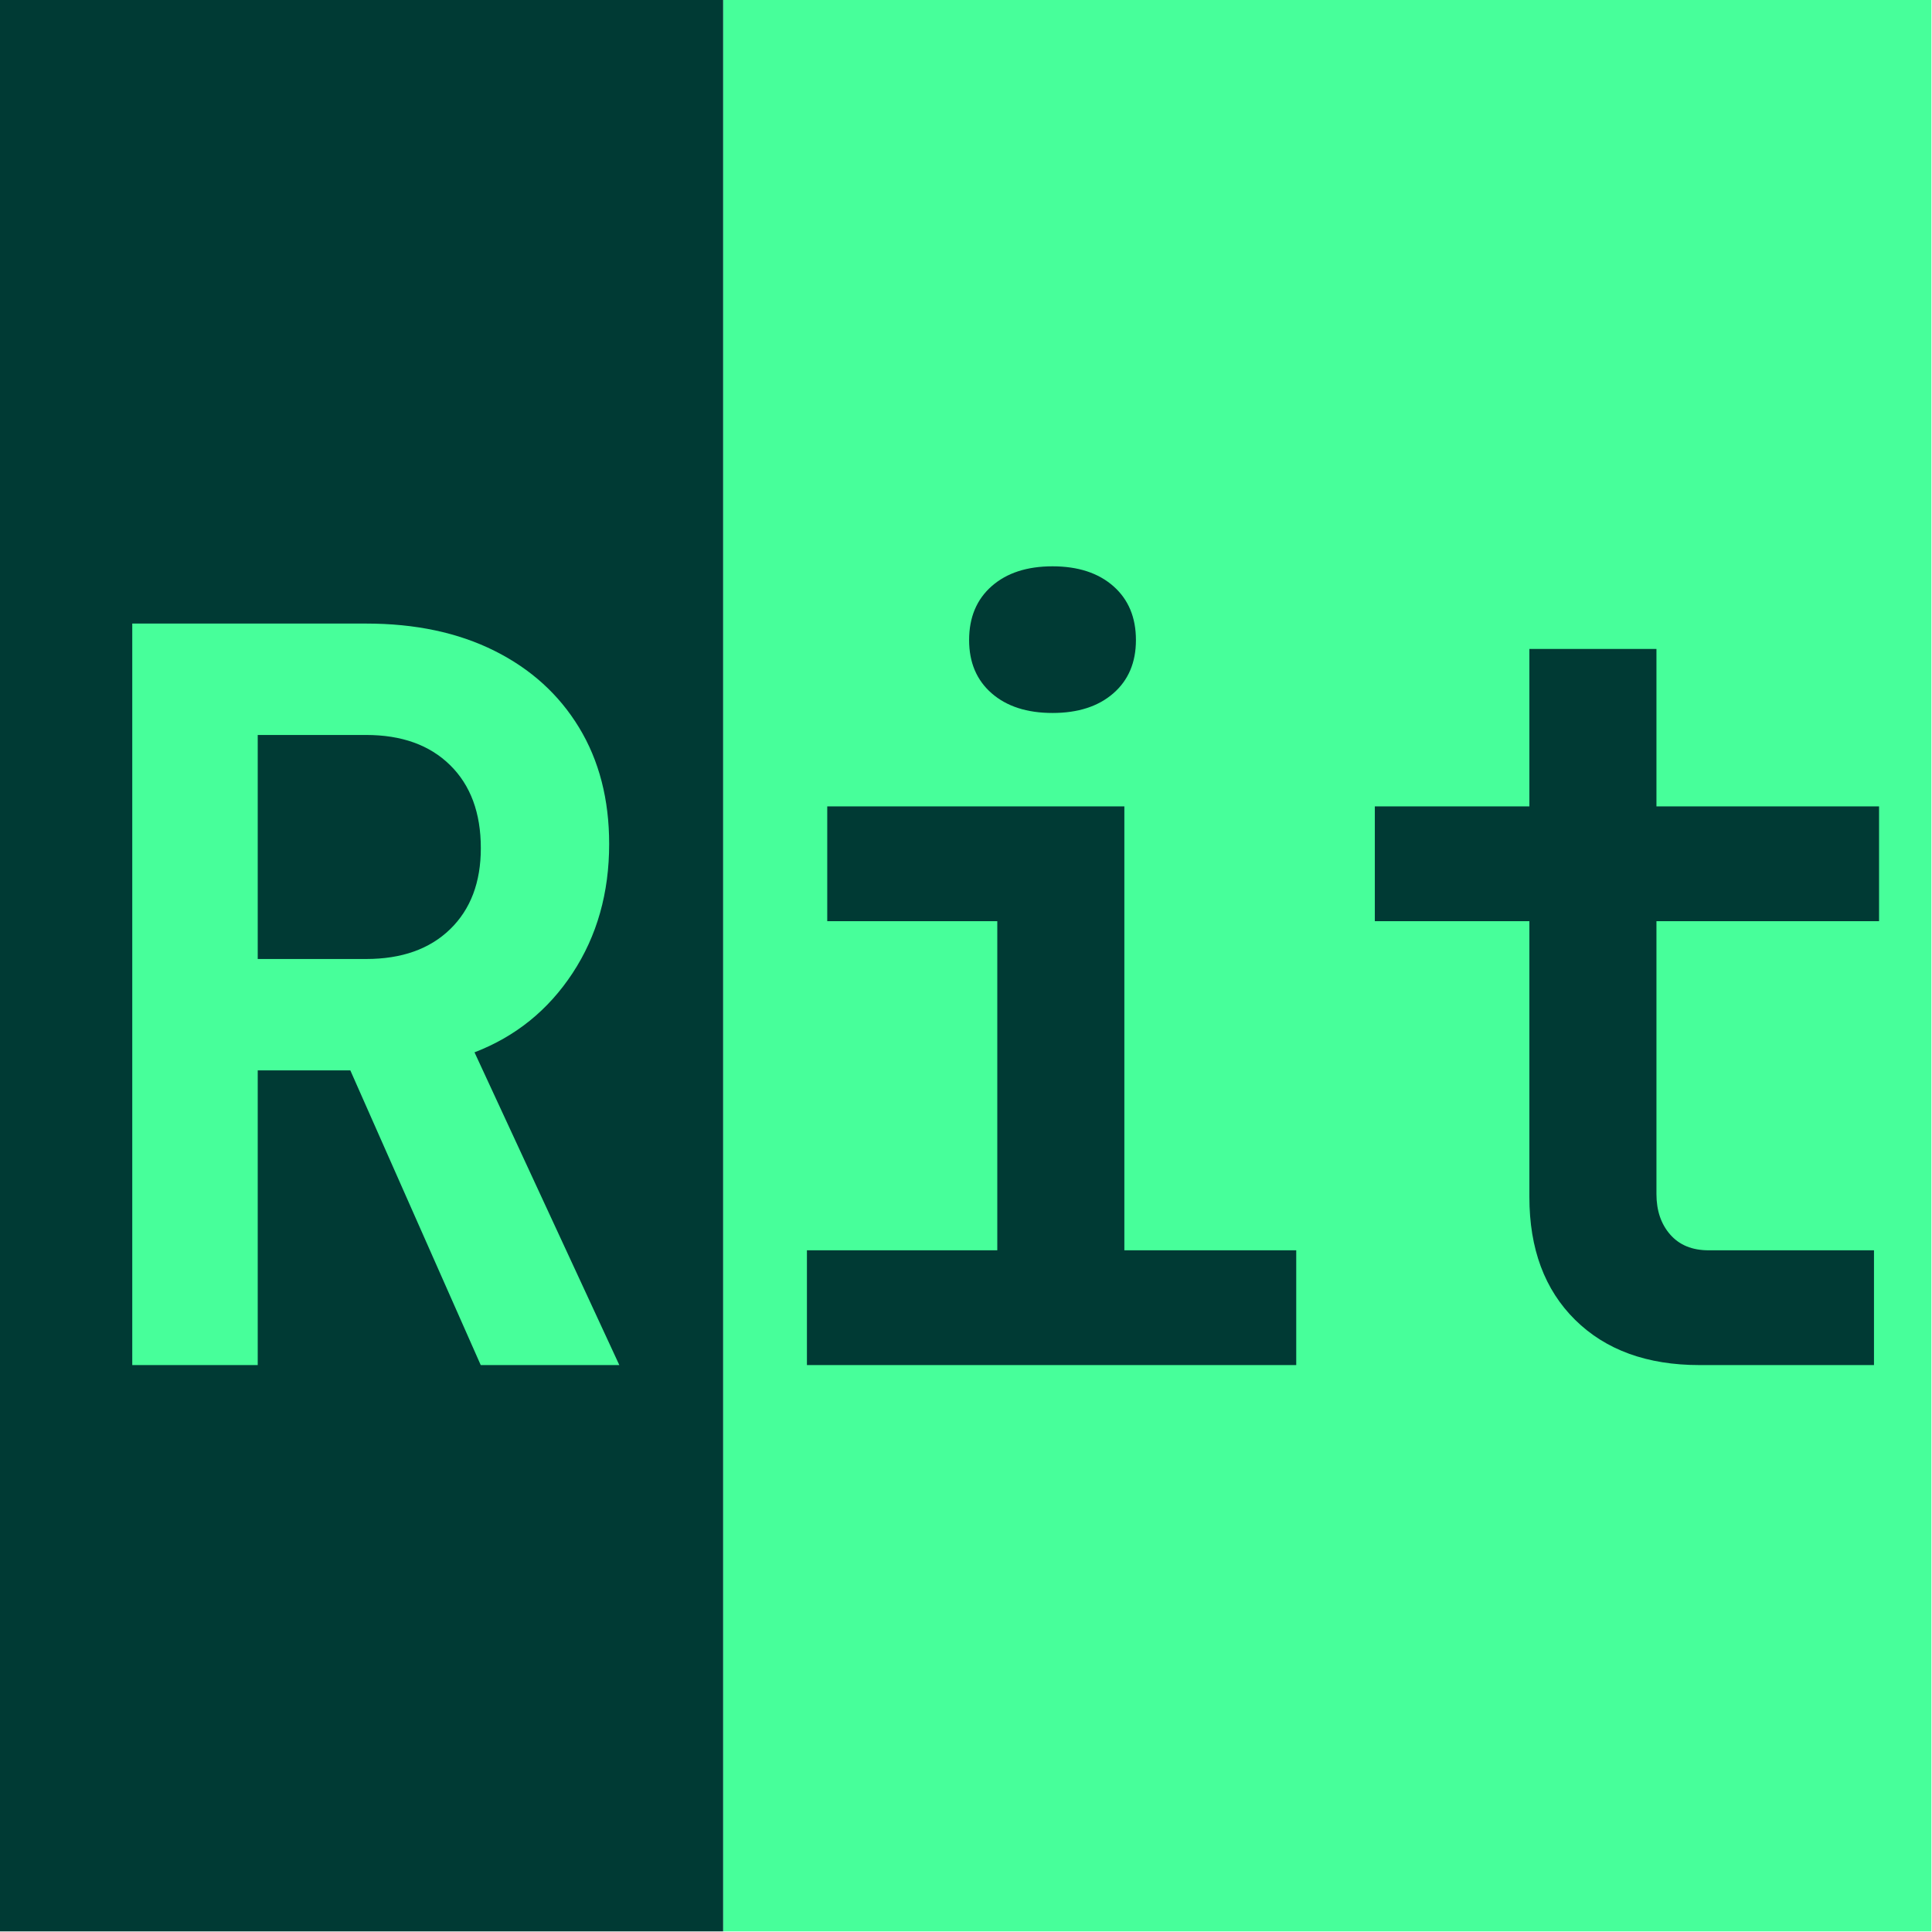
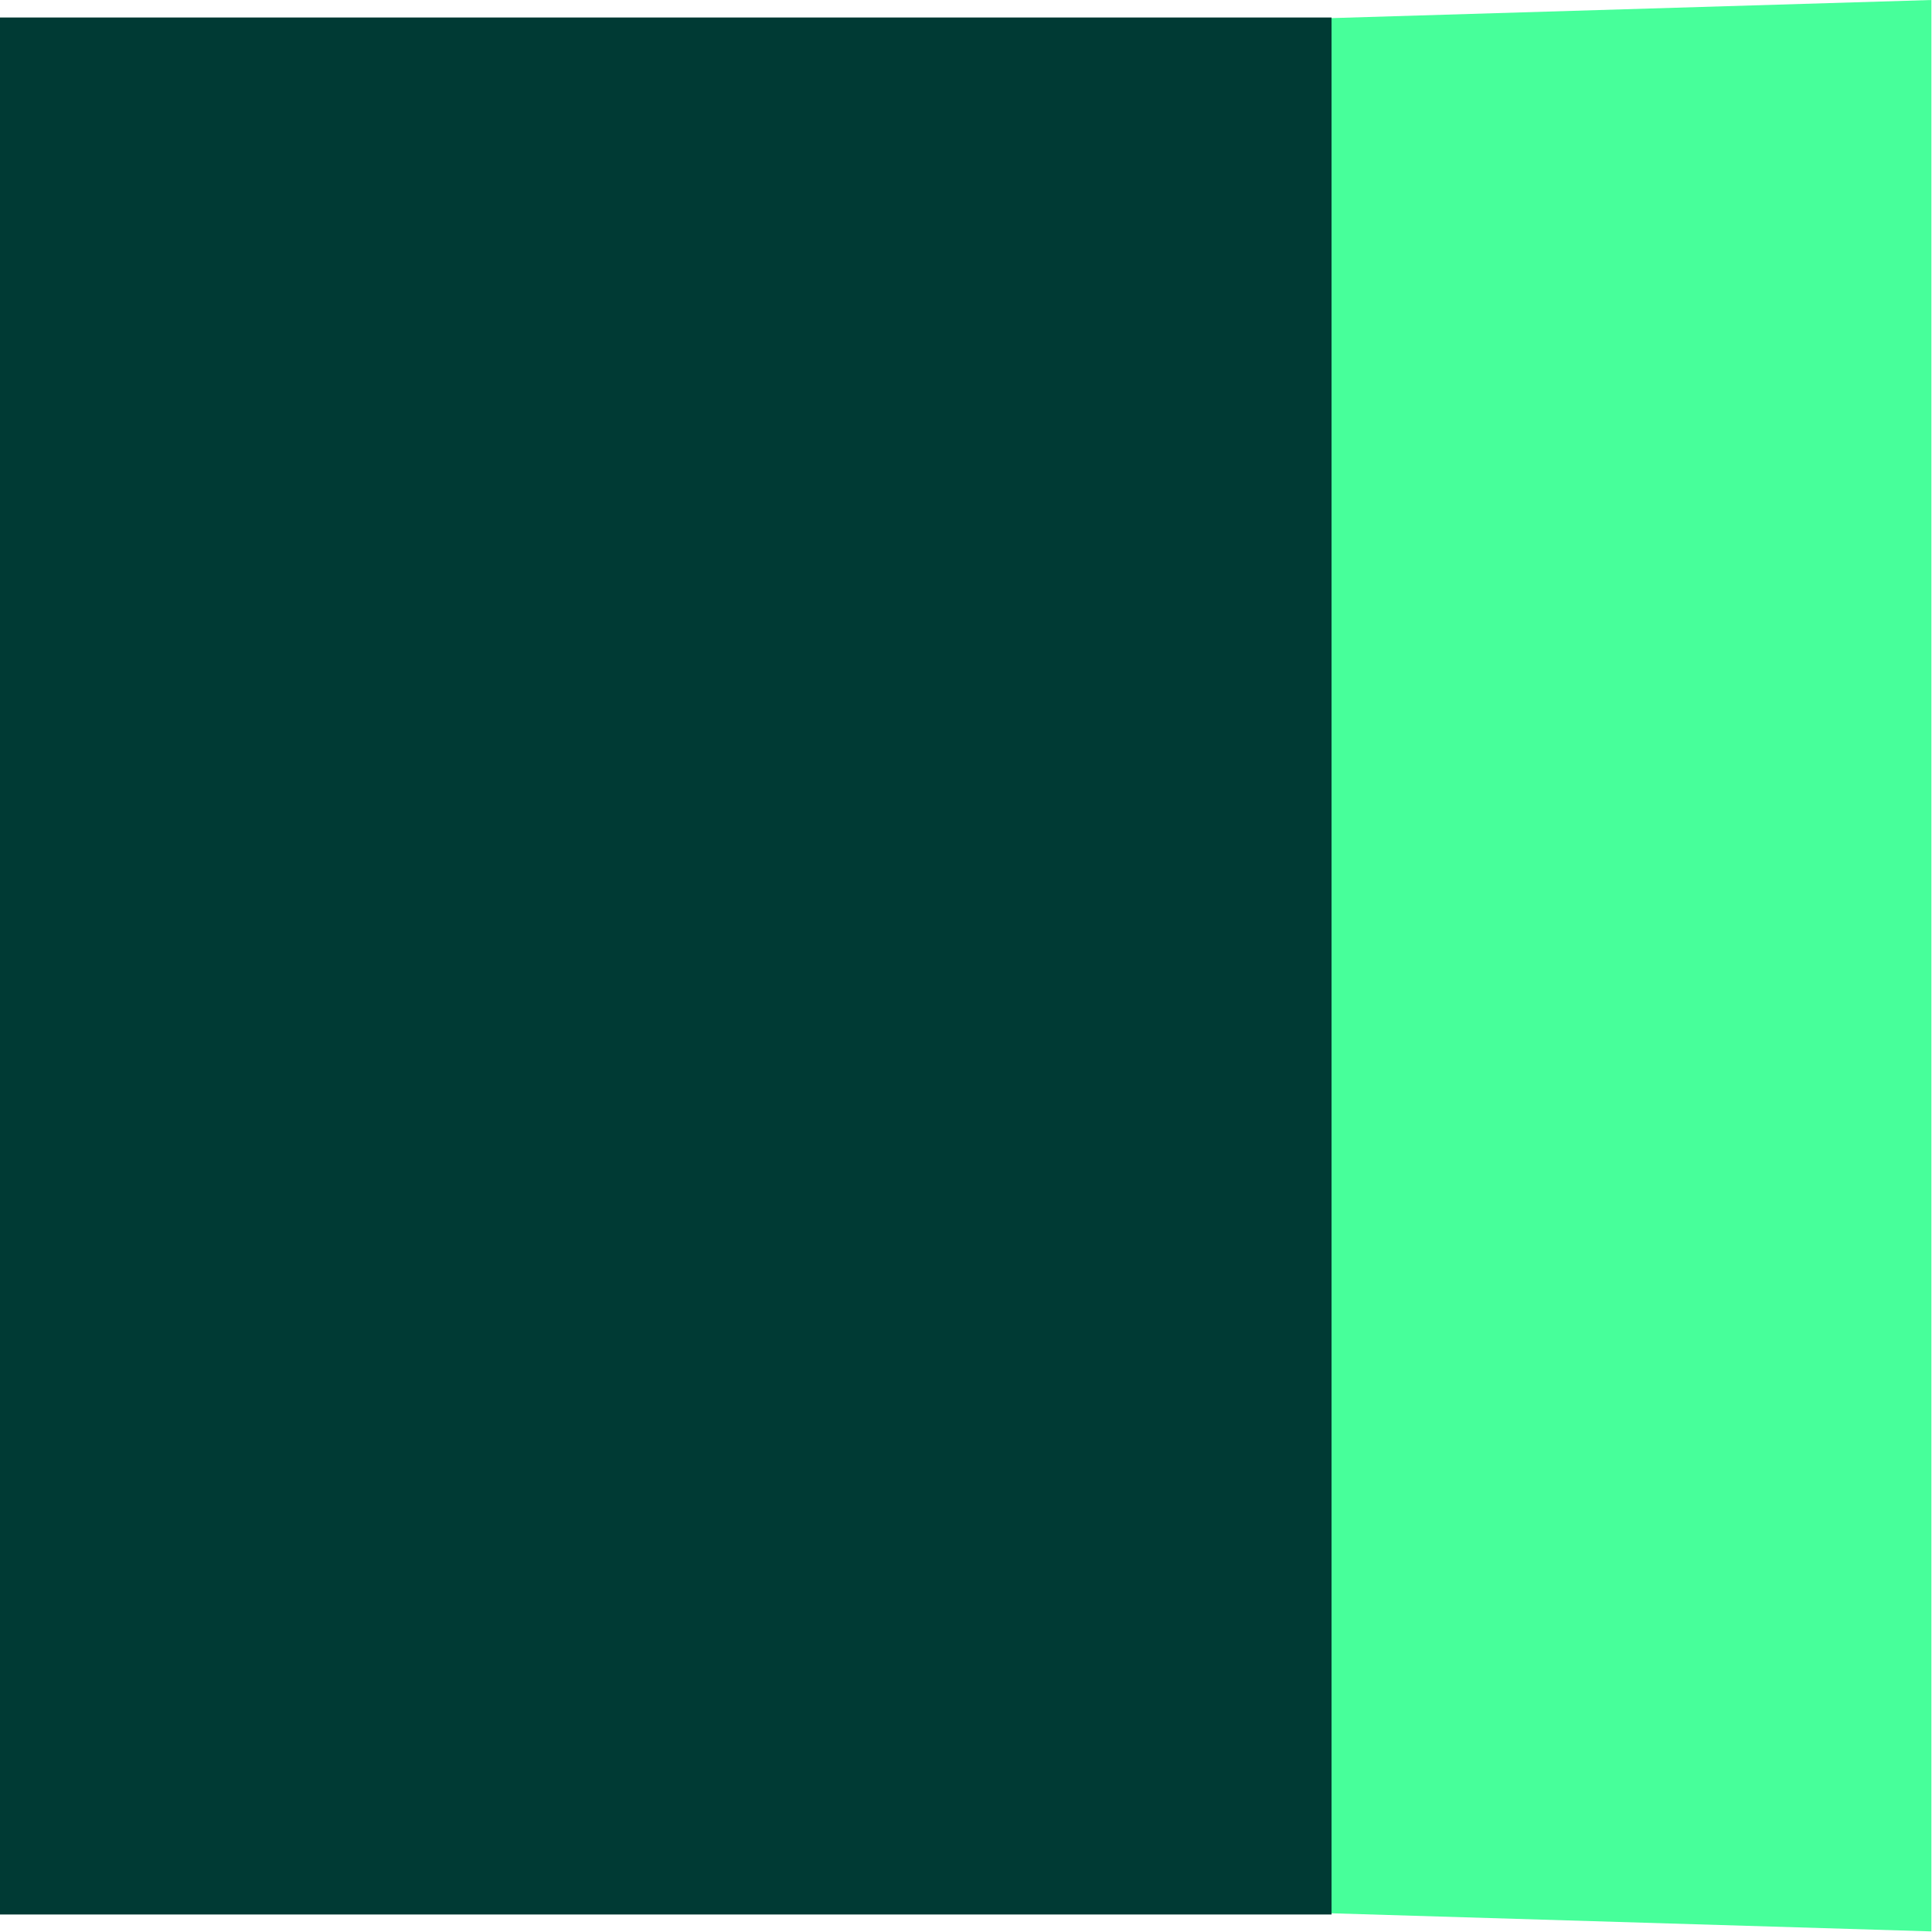
<svg xmlns="http://www.w3.org/2000/svg" width="100%" height="100%" viewBox="0 0 1067 1067" version="1.1" xml:space="preserve" style="fill-rule:evenodd;clip-rule:evenodd;stroke-linejoin:round;stroke-miterlimit:2;">
-   <rect x="399.375" y="-0" width="667.292" height="1066.67" style="fill:#47ff9a;" />
-   <rect x="-0" y="-0" width="399.375" height="1066.67" style="fill:#003a34;" />
-   <g>
-     <path d="M73.043,753.902l0,-409.521l129.176,0c27.156,0 50.77,5.011 70.842,15.033c20.079,10.016 35.658,24.143 46.738,42.381c11.085,18.232 16.628,39.675 16.628,64.329c-0,27.021 -6.723,50.773 -20.169,71.255c-13.447,20.476 -31.512,35.076 -54.197,43.8l79.976,172.723l-76.54,0l-72.017,-162.747l-51.146,-0l-0,162.747l-69.291,0Zm69.291,-224.272l59.885,-0c19.629,-0 35.091,-5.487 46.387,-16.462c11.296,-10.98 16.943,-25.896 16.943,-44.747c0,-19.436 -5.647,-34.714 -16.943,-45.835c-11.296,-11.12 -26.758,-16.68 -46.387,-16.68l-59.885,-0l-0,123.724Z" style="fill:#47ff9a;fill-rule:nonzero;" />
-     <path d="M445.649,753.902l-0,-63.391l105.132,-0l0,-181.76l-93.912,-0l-0,-63.392l164.088,0l0,245.152l94.921,-0l0,63.391l-270.229,0Zm135.636,-360.145c-14.095,-0 -25.297,-3.62 -33.607,-10.86c-8.303,-7.246 -12.455,-17.046 -12.455,-29.4c-0,-12.534 4.152,-22.457 12.455,-29.767c8.31,-7.31 19.512,-10.966 33.607,-10.966c14.095,0 25.294,3.656 33.598,10.966c8.31,7.31 12.464,17.233 12.464,29.767c0,12.354 -4.154,22.154 -12.464,29.4c-8.304,7.24 -19.503,10.86 -33.598,10.86Z" style="fill:#003a34;fill-rule:nonzero;" />
-     <path d="M938.634,753.902c-28.932,0 -51.83,-8.315 -68.694,-24.946c-16.865,-16.637 -25.298,-39.263 -25.298,-67.88l0,-152.325l-85.357,-0l-0,-63.392l85.357,0l0,-86.953l70.177,-0l-0,86.953l122.943,0l0,63.392l-122.943,-0l-0,150.677c-0,9.163 2.539,16.634 7.617,22.414c5.078,5.779 12.119,8.669 21.124,8.669l91.398,-0l-0,63.391l-96.324,0Z" style="fill:#003a34;fill-rule:nonzero;" />
+   <g transform="matrix(0.496472,0,0,1,537.0964,0)">
+     <path d="M1066.667,-0L1066.667,1066.67L399.375,1056.67L399.375,10L1066.667,-0Z" style="fill:rgb(71,255,154);" />
+   </g>
+   <g transform="matrix(1.841315,0,0,0.982188,0,9.665)">
+     <rect x="-0" y="-0" width="399.375" height="1066.67" style="fill:rgb(0,58,52);" />
  </g>
</svg>
